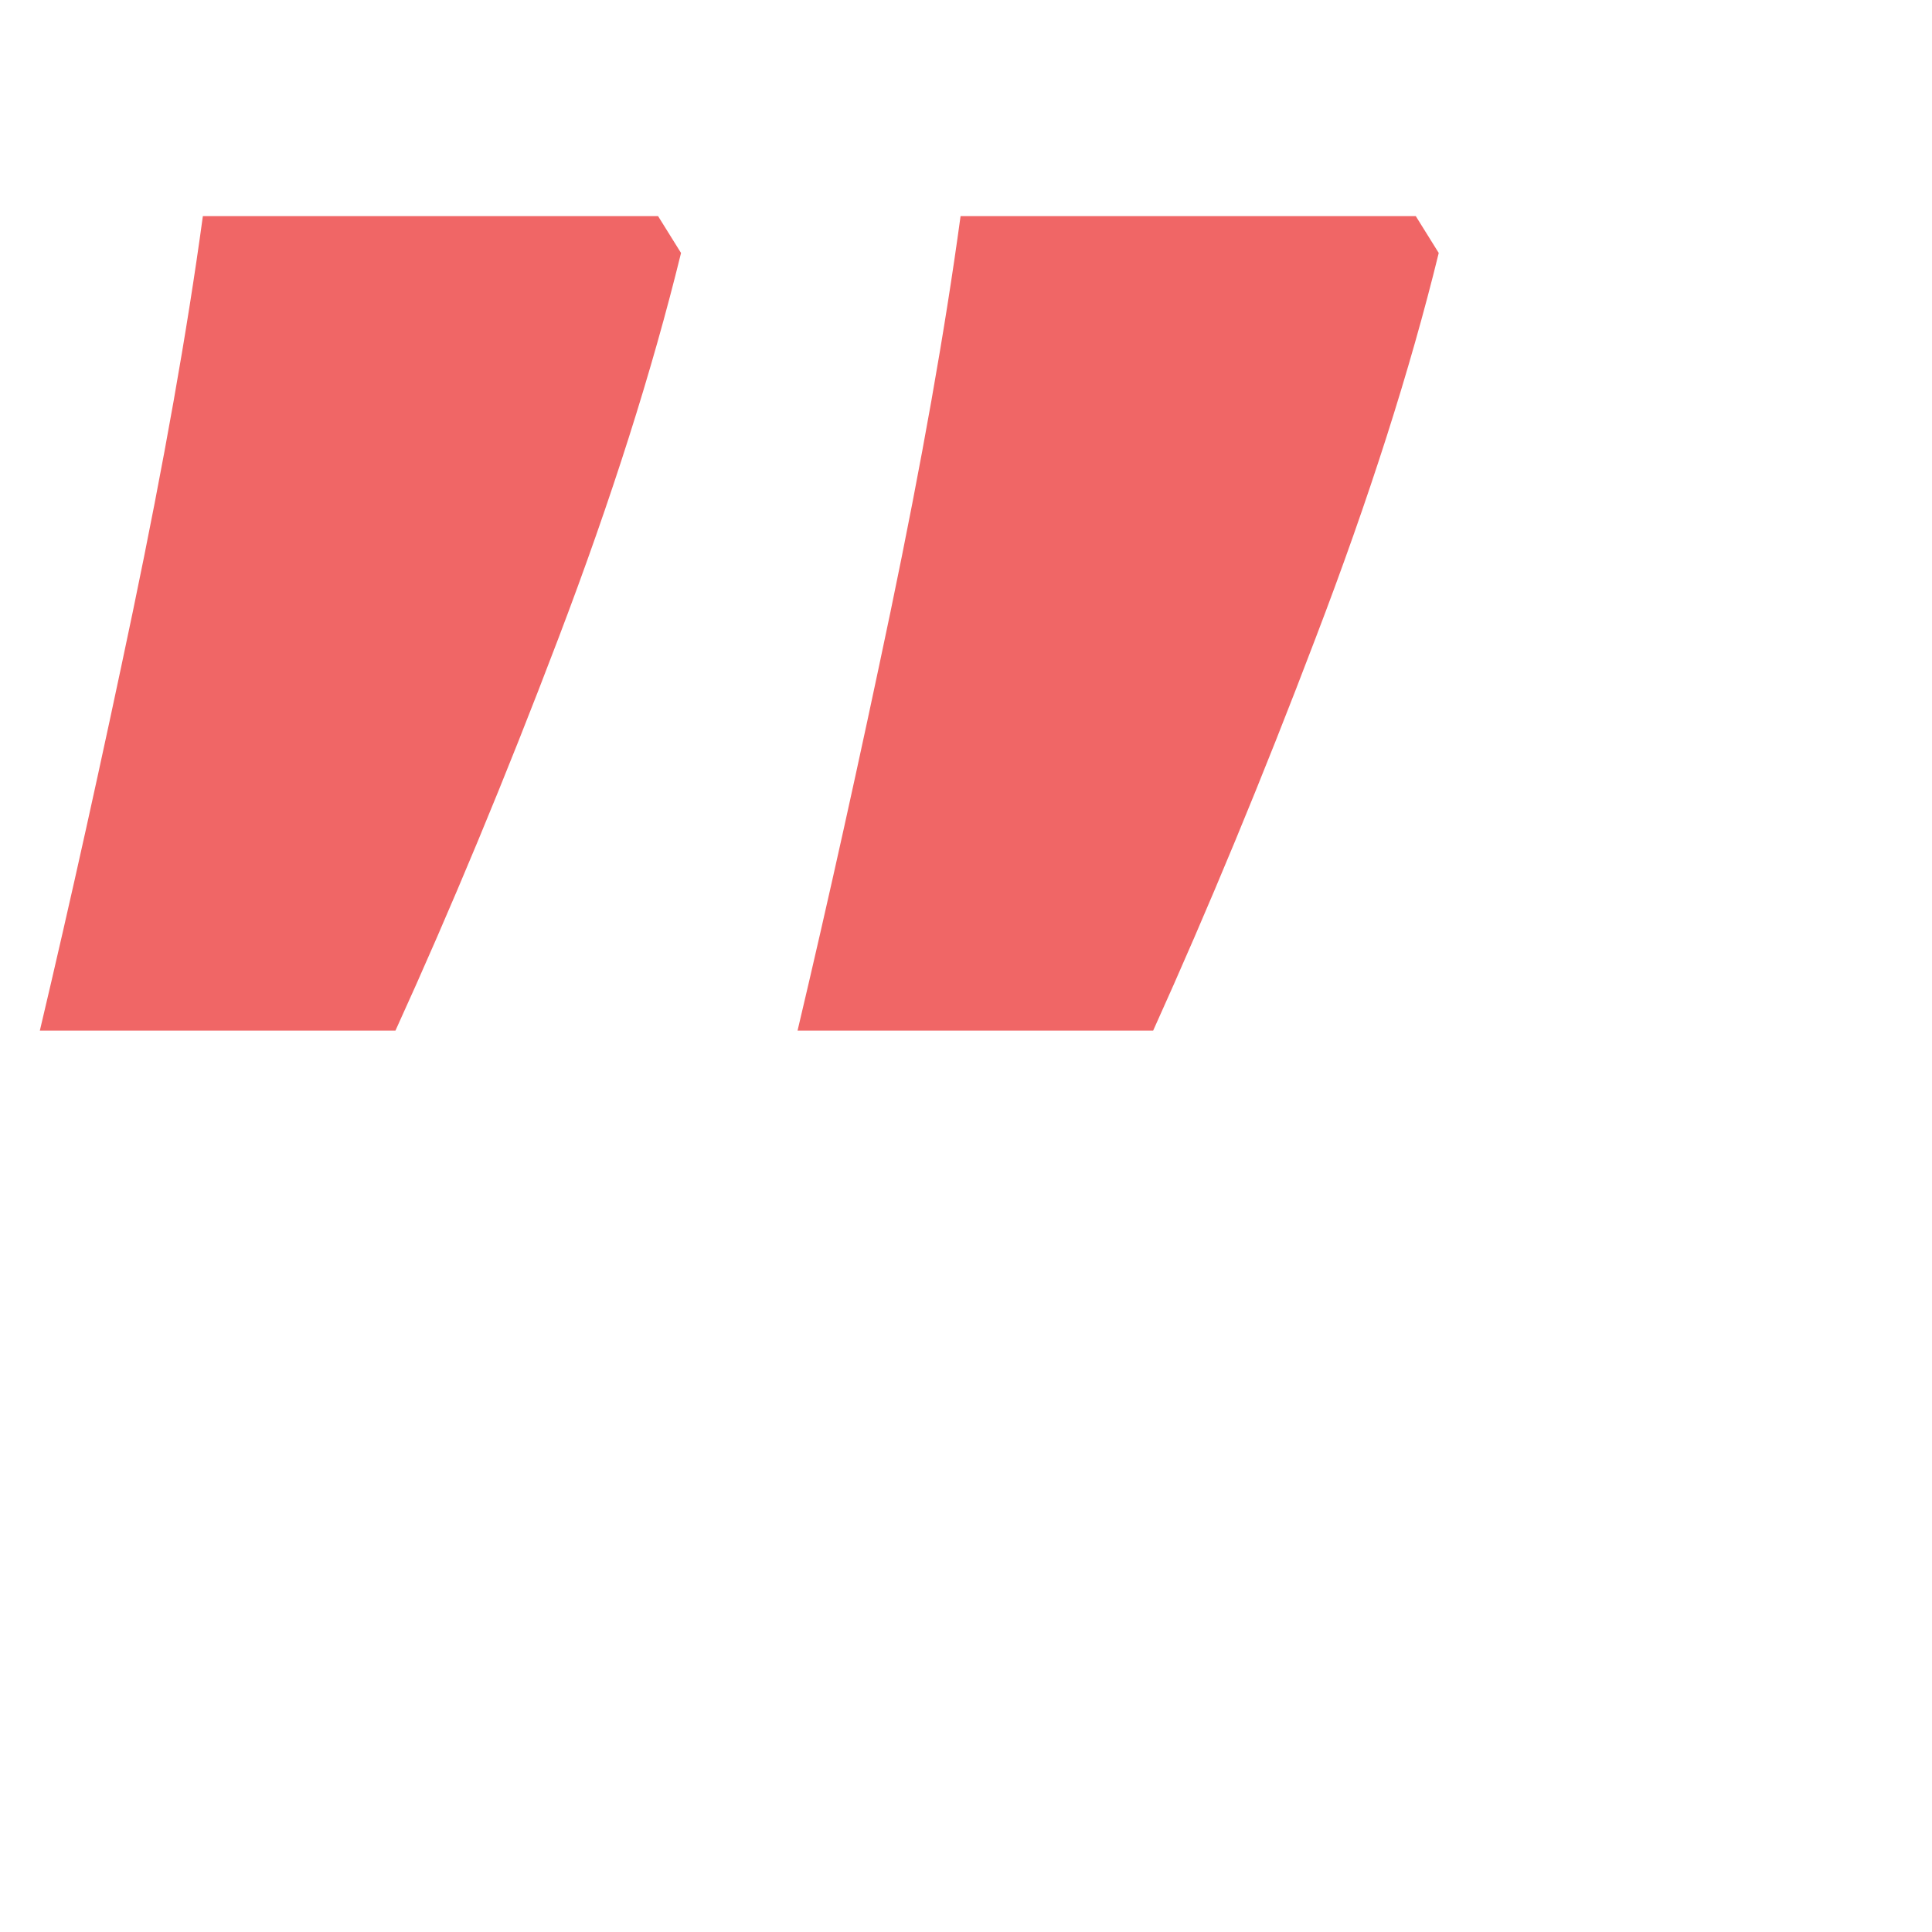
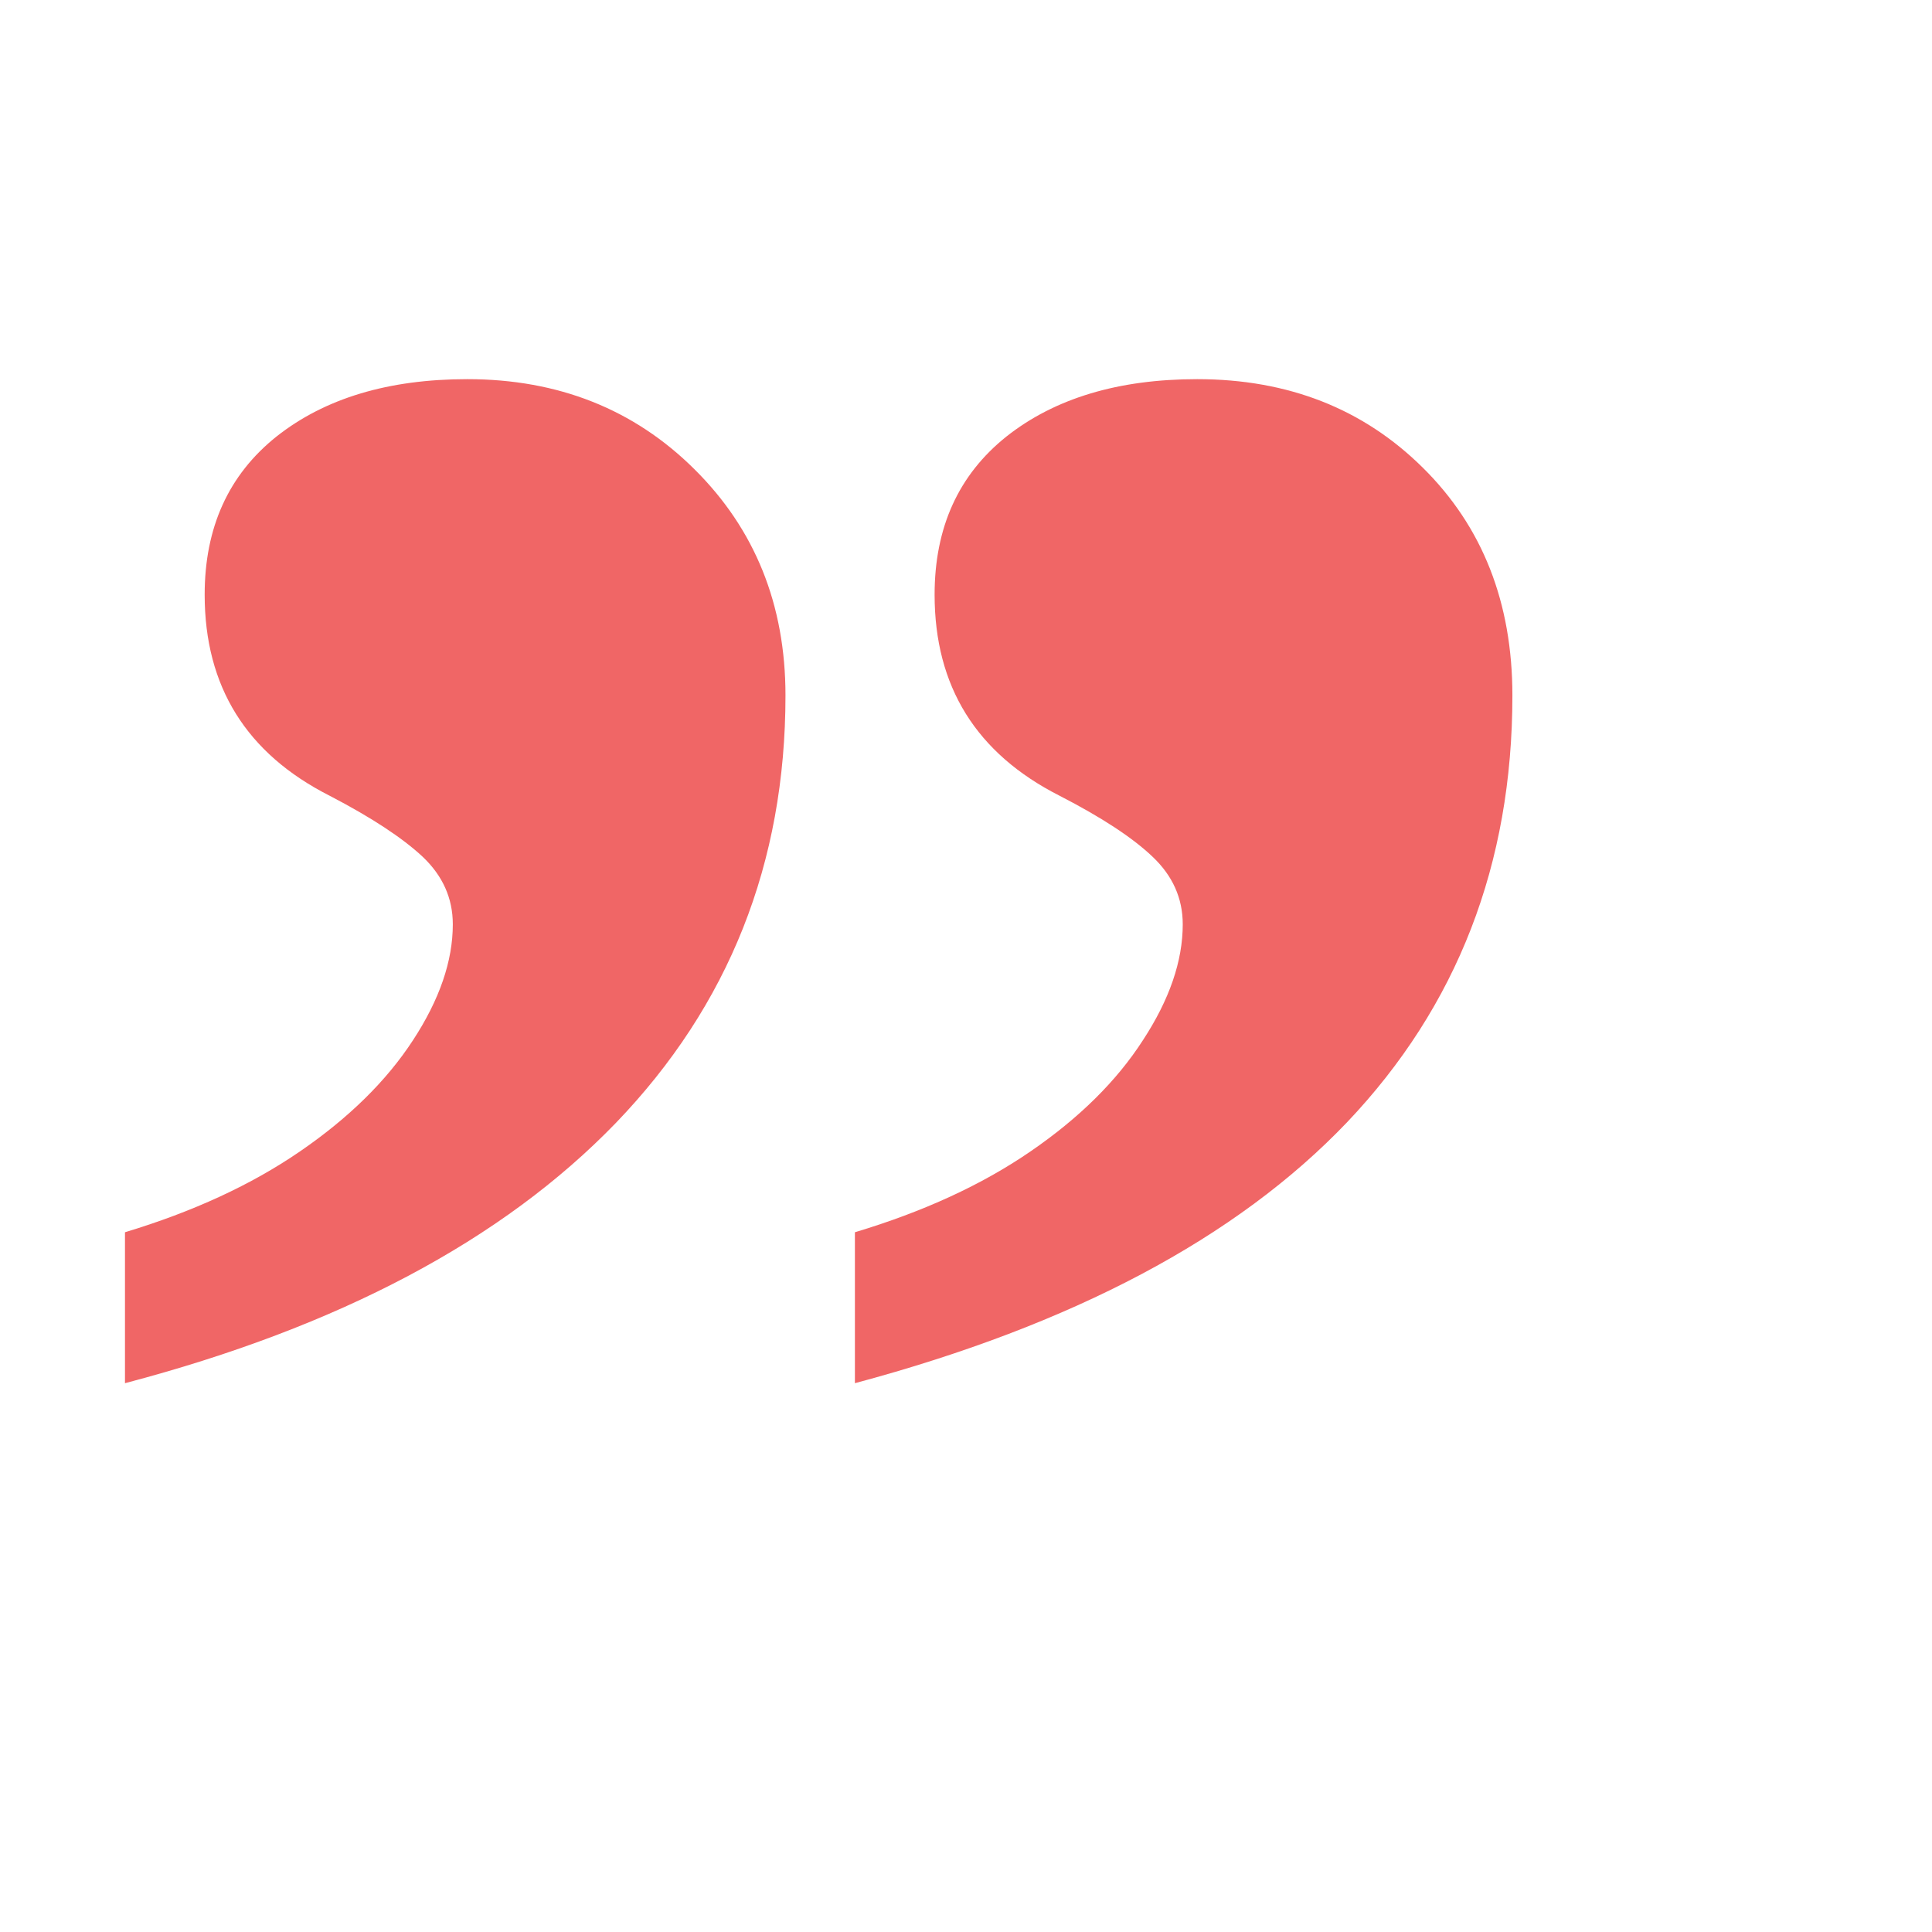
<svg xmlns="http://www.w3.org/2000/svg" viewBox="0 0 50 50" version="1.1">
-   <g id="quote" stroke="none" stroke-width="1" fill="none" fill-rule="evenodd" font-family="Muli-Bold, Muli" font-size="86" font-weight="bold">
+   <g id="quote" stroke="none" stroke-width="1" fill="none" fill-rule="evenodd" font-family="'Karla' -Bold, 'Karla' " font-size="86" font-weight="bold">
    <g transform="translate(0, -19)" fill="#F06666" id="”">
      <text>
        <tspan x="0" y="86">”</tspan>
      </text>
    </g>
  </g>
</svg>
